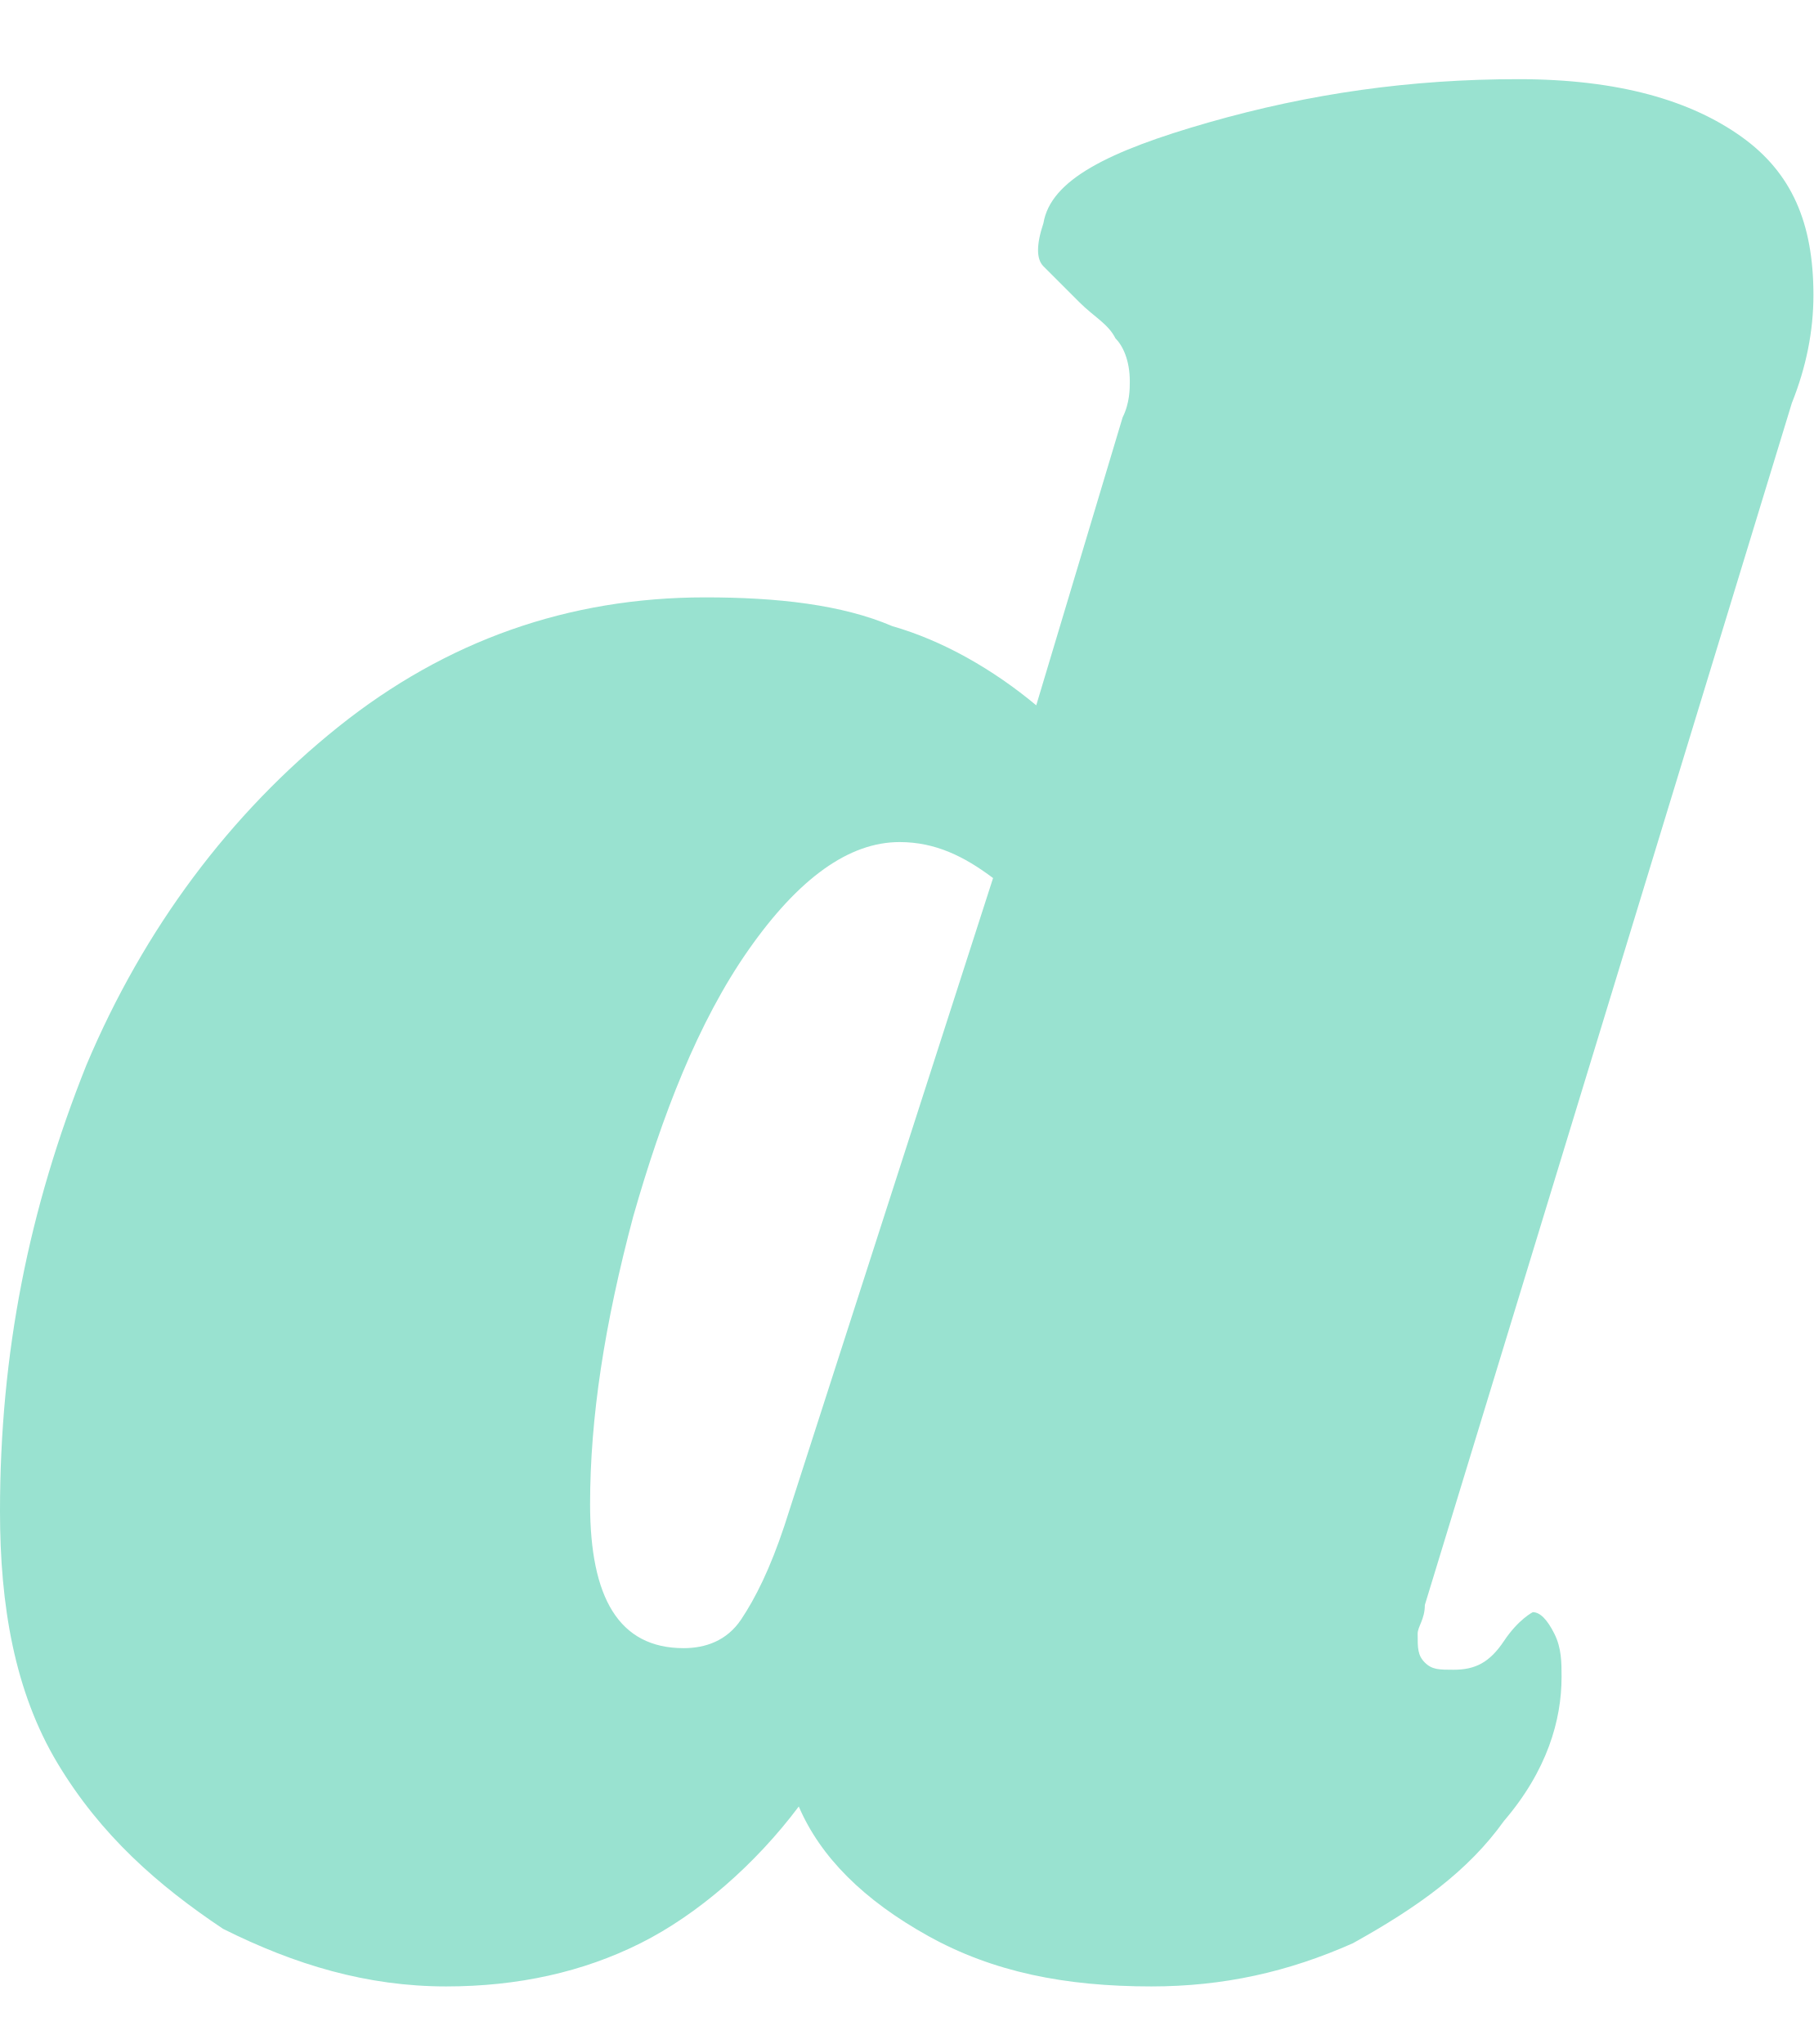
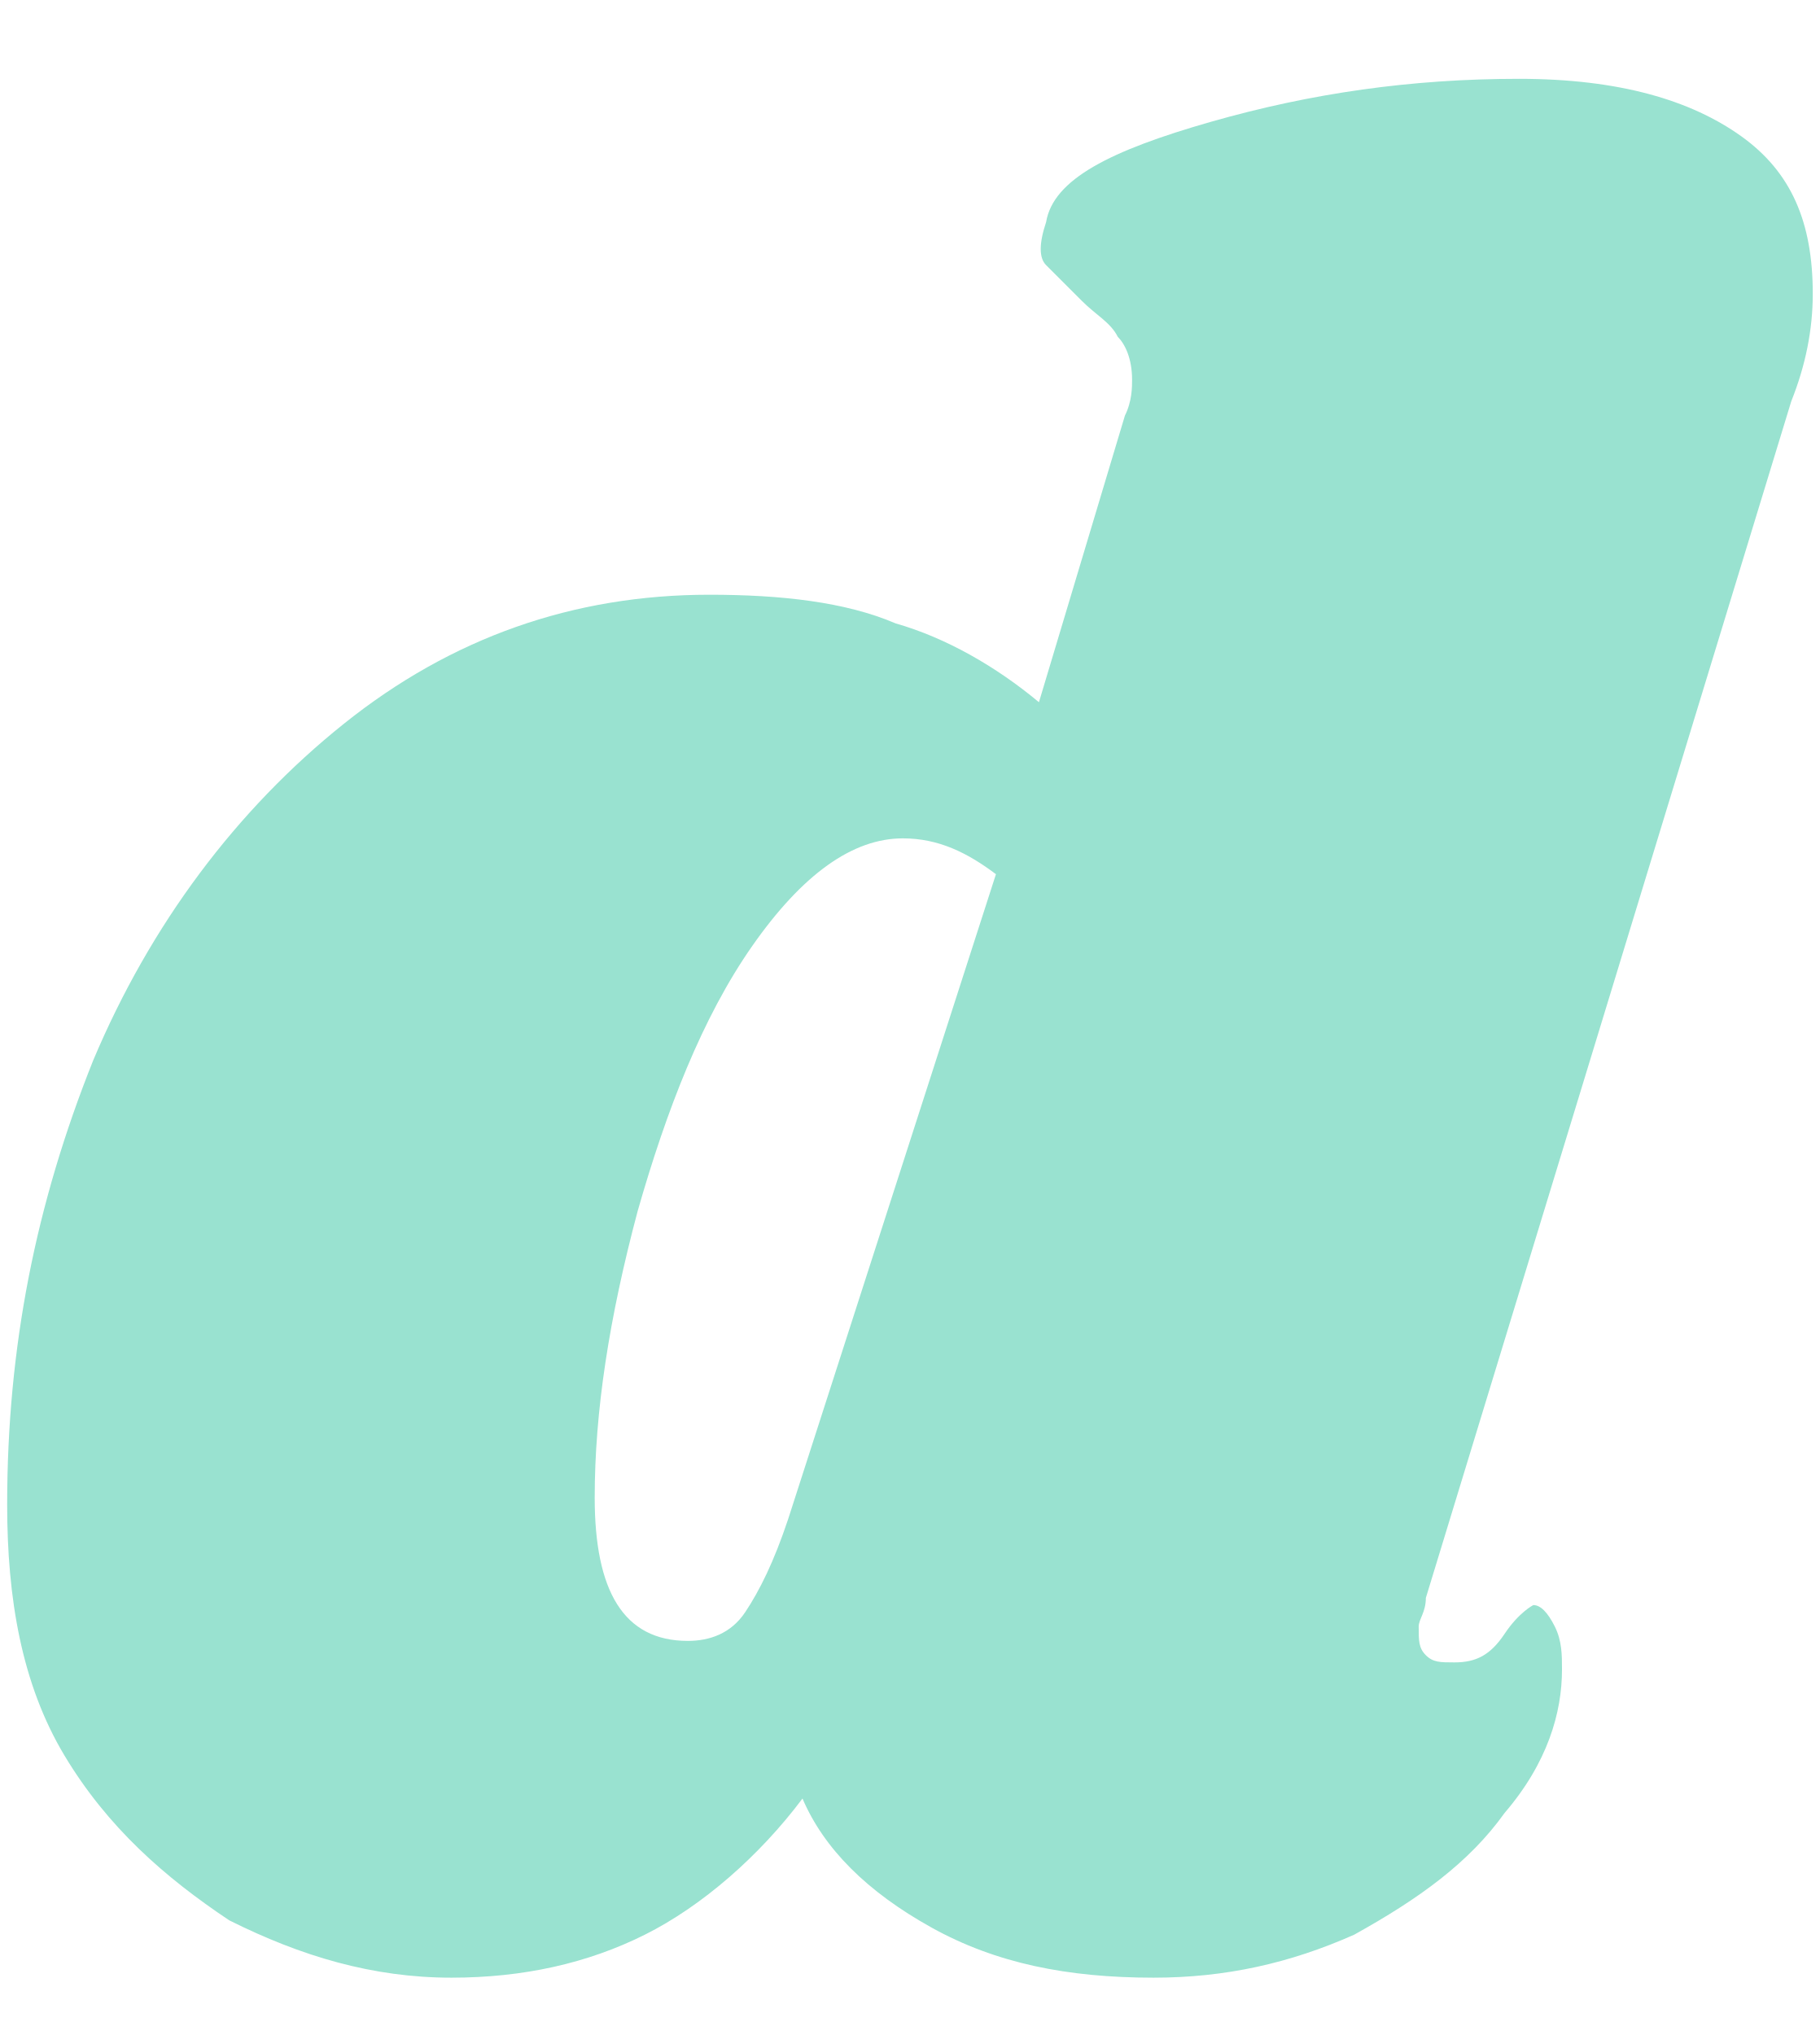
- <svg xmlns="http://www.w3.org/2000/svg" version="1.1" id="Calque_1" x="0px" y="0px" viewBox="0 0 25.2 28.4" style="enable-background:new 0 0 25.2 28.4;" xml:space="preserve">
+ <svg xmlns="http://www.w3.org/2000/svg" version="1.1" id="Calque_1" x="0px" y="0px" viewBox="0 0 25.4 28.4" style="enable-background:new 0 0 25.4 28.4;" xml:space="preserve">
  <style type="text/css">
	.st0{fill:#99E2D0;}
</style>
-   <path class="st0" d="M19.8,22.3c0,0.2-0.1,0.3-0.1,0.4c0,0.2,0,0.3,0.1,0.4s0.2,0.1,0.4,0.1c0.3,0,0.5-0.1,0.7-0.4s0.4-0.4,0.4-0.4  c0.1,0,0.2,0.1,0.3,0.3c0.1,0.2,0.1,0.4,0.1,0.6c0,0.6-0.2,1.3-0.8,2c-0.5,0.7-1.2,1.2-2.1,1.7c-0.9,0.4-1.8,0.6-2.8,0.6  c-1.2,0-2.2-0.2-3.1-0.7s-1.5-1.1-1.8-1.8c-0.6,0.8-1.4,1.5-2.2,1.9s-1.7,0.6-2.7,0.6c-1.1,0-2.1-0.3-3.1-0.8  c-0.9-0.6-1.7-1.3-2.3-2.3S0,22.3,0,21c0-2.2,0.4-4.2,1.2-6.2c0.8-1.9,2-3.5,3.5-4.7s3.2-1.8,5.1-1.8c1,0,1.9,0.1,2.6,0.4  c0.7,0.2,1.4,0.6,2,1.1l1.2-4c0.1-0.2,0.1-0.4,0.1-0.5c0-0.3-0.1-0.5-0.2-0.6c-0.1-0.2-0.3-0.3-0.5-0.5c-0.2-0.2-0.4-0.4-0.5-0.5  s-0.1-0.3,0-0.6c0.1-0.6,0.9-1,2.3-1.4c1.4-0.4,2.8-0.6,4.3-0.6c1.4,0,2.4,0.3,3.1,0.8c0.7,0.5,1,1.2,1,2.2c0,0.5-0.1,1-0.3,1.5  L19.8,22.3z M13.8,12.2c-0.4-0.3-0.8-0.5-1.3-0.5c-0.7,0-1.4,0.5-2.1,1.5s-1.2,2.3-1.6,3.7c-0.4,1.5-0.6,2.8-0.6,4  c0,1.3,0.4,2,1.3,2c0.3,0,0.6-0.1,0.8-0.4s0.4-0.7,0.6-1.3L13.8,12.2z" />
+   <path class="st0" d="M19.9,22.3c0,0.2-0.1,0.3-0.1,0.4c0,0.2,0,0.3,0.1,0.4s0.2,0.1,0.4,0.1c0.3,0,0.5-0.1,0.7-0.4s0.4-0.4,0.4-0.4  c0.1,0,0.2,0.1,0.3,0.3c0.1,0.2,0.1,0.4,0.1,0.6c0,0.6-0.2,1.3-0.8,2c-0.5,0.7-1.2,1.2-2.1,1.7c-0.9,0.4-1.8,0.6-2.8,0.6  c-1.2,0-2.2-0.2-3.1-0.7s-1.5-1.1-1.8-1.8C10.6,25.9,9.8,26.6,9,27s-1.7,0.6-2.7,0.6c-1.1,0-2.1-0.3-3.1-0.8  c-0.9-0.6-1.7-1.3-2.3-2.3S0.1,22.3,0.1,21c0-2.2,0.4-4.2,1.2-6.2c0.8-1.9,2-3.5,3.5-4.7S8,8.3,9.9,8.3c1,0,1.9,0.1,2.6,0.4  c0.7,0.2,1.4,0.6,2,1.1l1.2-4c0.1-0.2,0.1-0.4,0.1-0.5c0-0.3-0.1-0.5-0.2-0.6c-0.1-0.2-0.3-0.3-0.5-0.5s-0.4-0.4-0.5-0.5  s-0.1-0.3,0-0.6c0.1-0.6,0.9-1,2.3-1.4s2.8-0.6,4.3-0.6c1.4,0,2.4,0.3,3.1,0.8s1,1.2,1,2.2c0,0.5-0.1,1-0.3,1.5L19.9,22.3z   M13.9,12.2c-0.4-0.3-0.8-0.5-1.3-0.5c-0.7,0-1.4,0.5-2.1,1.5s-1.2,2.3-1.6,3.7c-0.4,1.5-0.6,2.8-0.6,4c0,1.3,0.4,2,1.3,2  c0.3,0,0.6-0.1,0.8-0.4s0.4-0.7,0.6-1.3L13.9,12.2z" />
</svg>
